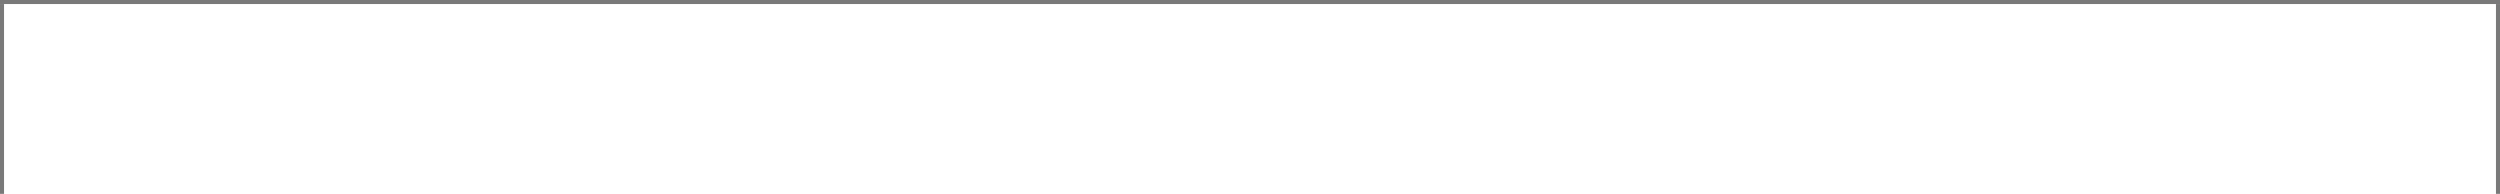
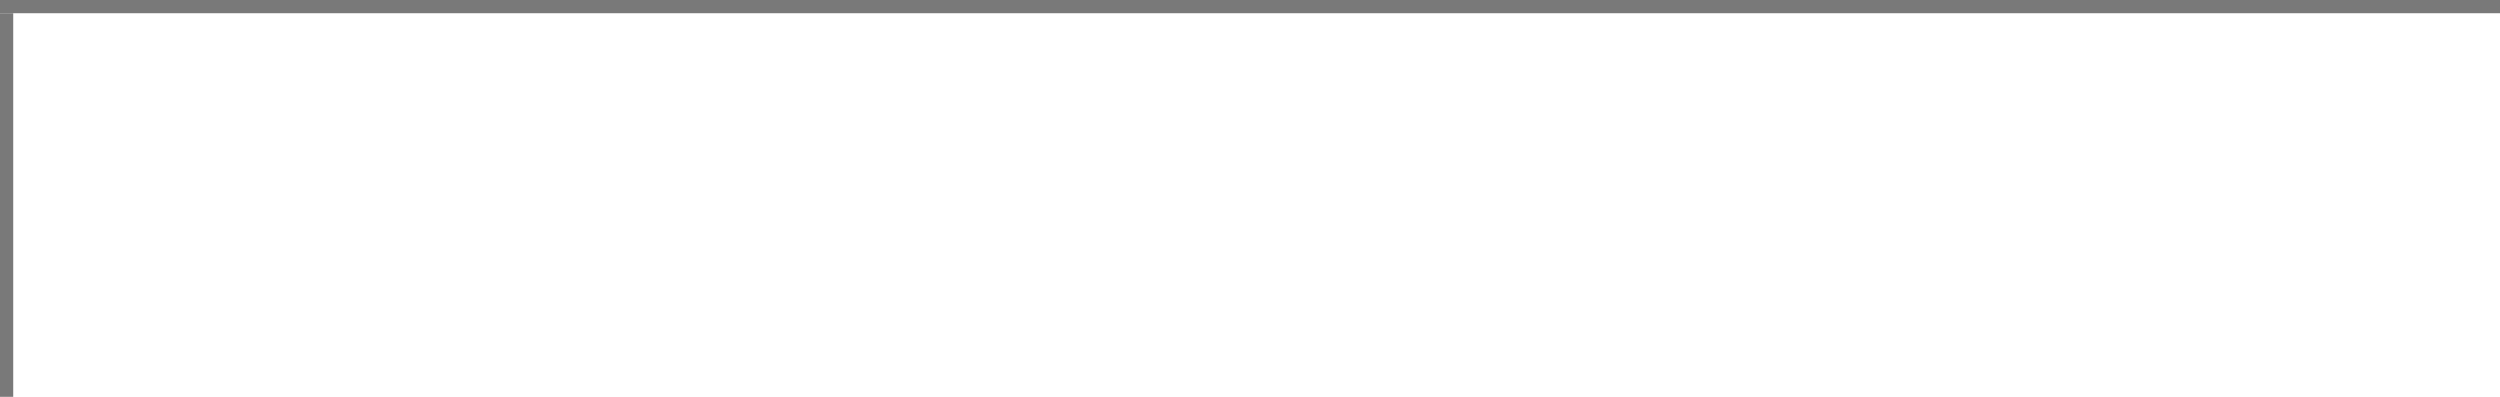
- <svg xmlns="http://www.w3.org/2000/svg" version="1.1" width="619px" height="48px" viewBox="541 78 619 48">
-   <path d="M 1 1  L 618 1  L 618 48  L 1 48  L 1 1  Z " fill-rule="nonzero" fill="rgba(255, 255, 255, 1)" stroke="none" transform="matrix(1 0 0 1 541 78 )" class="fill" />
-   <path d="M 0.5 1  L 0.5 48  " stroke-width="1" stroke-dasharray="0" stroke="rgba(121, 121, 121, 1)" fill="none" transform="matrix(1 0 0 1 541 78 )" class="stroke" />
-   <path d="M 0 0.5  L 619 0.5  " stroke-width="1" stroke-dasharray="0" stroke="rgba(121, 121, 121, 1)" fill="none" transform="matrix(1 0 0 1 541 78 )" class="stroke" />
-   <path d="M 618.5 1  L 618.5 48  " stroke-width="1" stroke-dasharray="0" stroke="rgba(121, 121, 121, 1)" fill="none" transform="matrix(1 0 0 1 541 78 )" class="stroke" />
+ <svg xmlns="http://www.w3.org/2000/svg" version="1.1" width="189px" height="30px" viewBox="352 126 189 30">
+   <path d="M 1 1  L 189 1  L 189 30  L 1 30  L 1 1  Z " fill-rule="nonzero" fill="rgba(255, 255, 255, 1)" stroke="none" transform="matrix(1 0 0 1 352 126 )" class="fill" />
+   <path d="M 0.5 1  L 0.5 30  " stroke-width="1" stroke-dasharray="0" stroke="rgba(121, 121, 121, 1)" fill="none" transform="matrix(1 0 0 1 352 126 )" class="stroke" />
+   <path d="M 0 0.5  L 189 0.5  " stroke-width="1" stroke-dasharray="0" stroke="rgba(121, 121, 121, 1)" fill="none" transform="matrix(1 0 0 1 352 126 )" class="stroke" />
</svg>
